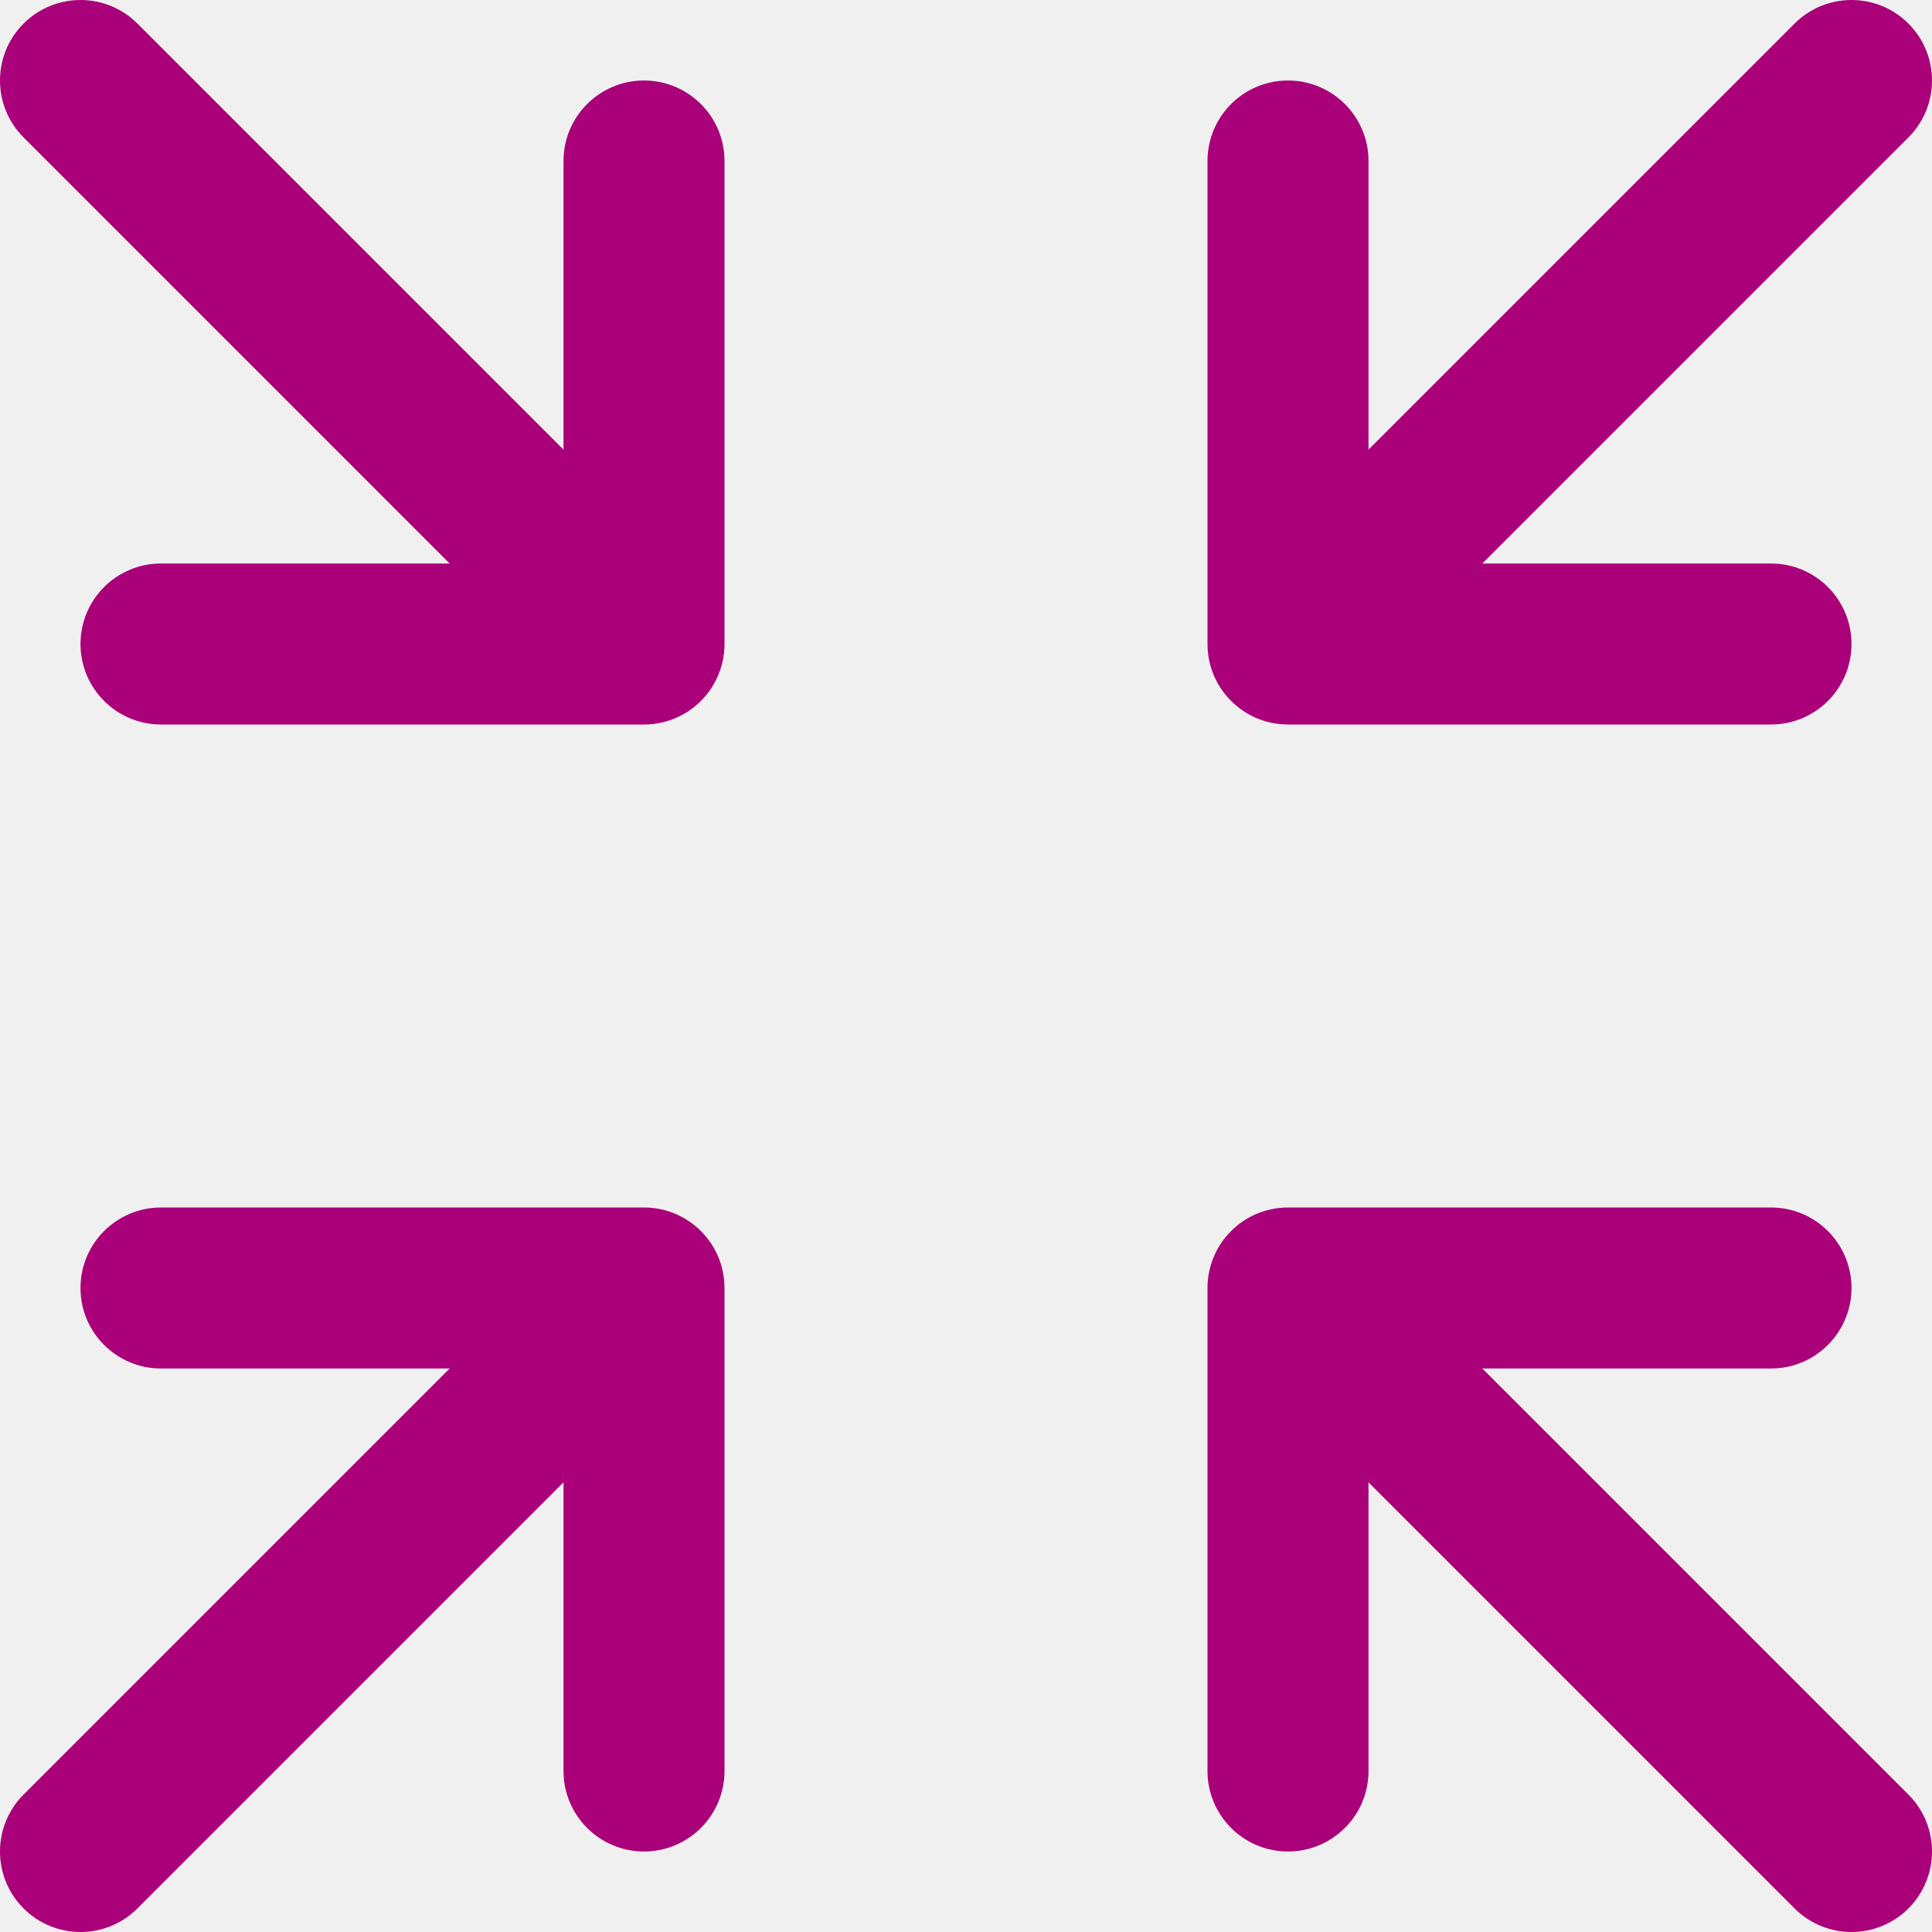
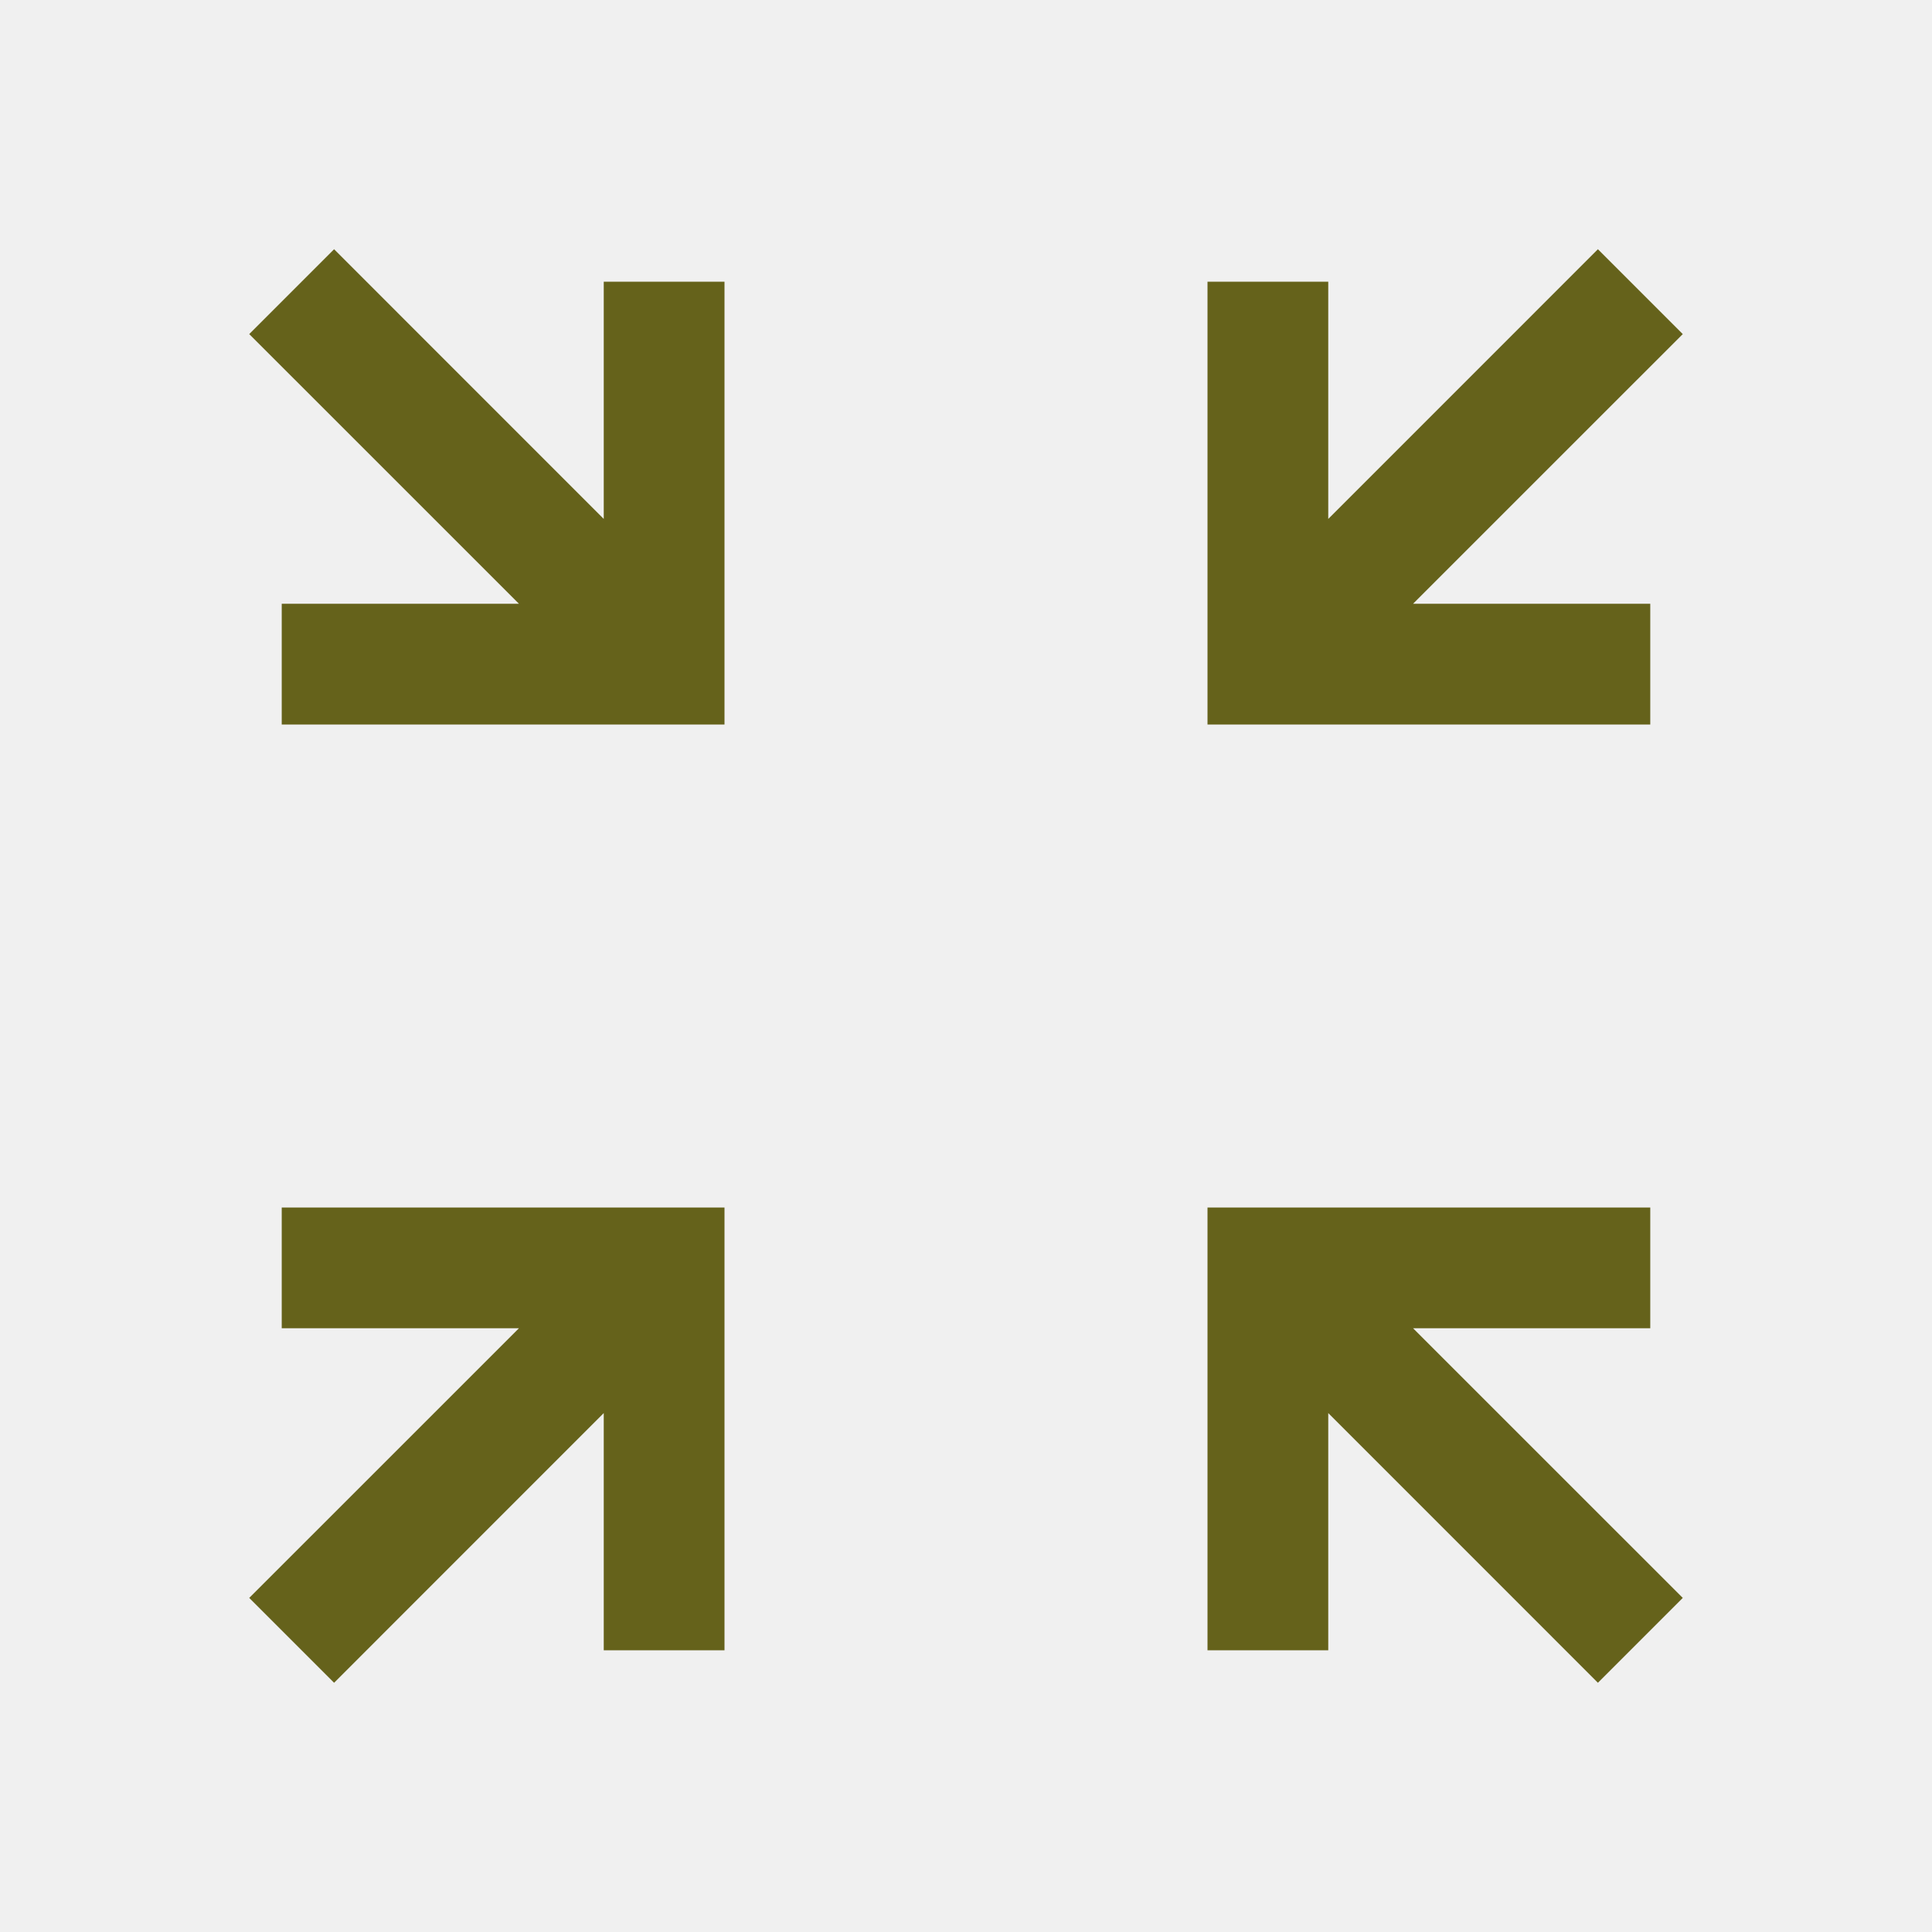
- <svg xmlns="http://www.w3.org/2000/svg" width="60" height="60" viewBox="0 0 60 60" fill="none">
-   <g clip-path="url(#clip0_9_75)">
-     <path fill-rule="evenodd" clip-rule="evenodd" d="M46.035 17.5H55C56.381 17.5 57.5 18.619 57.5 20C57.5 21.381 56.381 22.5 55 22.5H40C38.619 22.5 37.5 21.381 37.5 20V5C37.5 3.619 38.619 2.5 40 2.5C41.381 2.5 42.5 3.619 42.5 5V13.964L55.732 0.732C56.709 -0.244 58.291 -0.244 59.268 0.732C60.244 1.709 60.244 3.291 59.268 4.268L46.035 17.5ZM42.5 46.035V55C42.5 56.381 41.381 57.5 40 57.5C38.619 57.5 37.5 56.381 37.5 55V40C37.5 38.619 38.619 37.5 40 37.5H55C56.381 37.5 57.5 38.619 57.5 40C57.5 41.381 56.381 42.5 55 42.5H46.035L59.268 55.732C60.244 56.709 60.244 58.291 59.268 59.268C58.291 60.244 56.709 60.244 55.732 59.268L42.5 46.035ZM17.5 13.964V5C17.5 3.619 18.619 2.5 20 2.5C21.381 2.5 22.5 3.619 22.5 5V20C22.5 21.381 21.381 22.5 20 22.5H5C3.619 22.5 2.5 21.381 2.5 20C2.5 18.619 3.619 17.5 5 17.5H13.964L0.732 4.268C-0.244 3.291 -0.244 1.709 0.732 0.732C1.709 -0.244 3.291 -0.244 4.268 0.732L17.5 13.964ZM13.964 42.5H5C3.619 42.5 2.5 41.381 2.5 40C2.5 38.619 3.619 37.5 5 37.5H20C21.381 37.5 22.5 38.619 22.5 40V55C22.5 56.381 21.381 57.5 20 57.5C18.619 57.5 17.5 56.381 17.5 55V46.035L4.268 59.268C3.291 60.244 1.709 60.244 0.732 59.268C-0.244 58.291 -0.244 56.709 0.732 55.732L13.964 42.5Z" fill="#AA007A" />
-   </g>
-   <defs>
-     <clipPath id="clip0_9_75">
-       <rect width="60" height="60" fill="white" />
-     </clipPath>
-   </defs>
+ <svg xmlns="http://www.w3.org/2000/svg" width="40" height="40" viewBox="0 0 40 40" fill="none">
+   <path d="M6.917 34.84L5.16 33.083L10.744 27.5H5.833V25H15V34.167H12.5V29.256L6.917 34.84ZM33.083 34.84L27.5 29.256V34.167H25V25H34.167V27.5H29.256L34.84 33.083L33.083 34.84ZM5.833 15V12.5H10.744L5.16 6.917L6.917 5.16L12.5 10.744V5.833H15V15H5.833ZM25 15V5.833H27.5V10.744L33.083 5.16L34.84 6.917L29.256 12.5H34.167V15H25Z" fill="#65621B" />
</svg>
